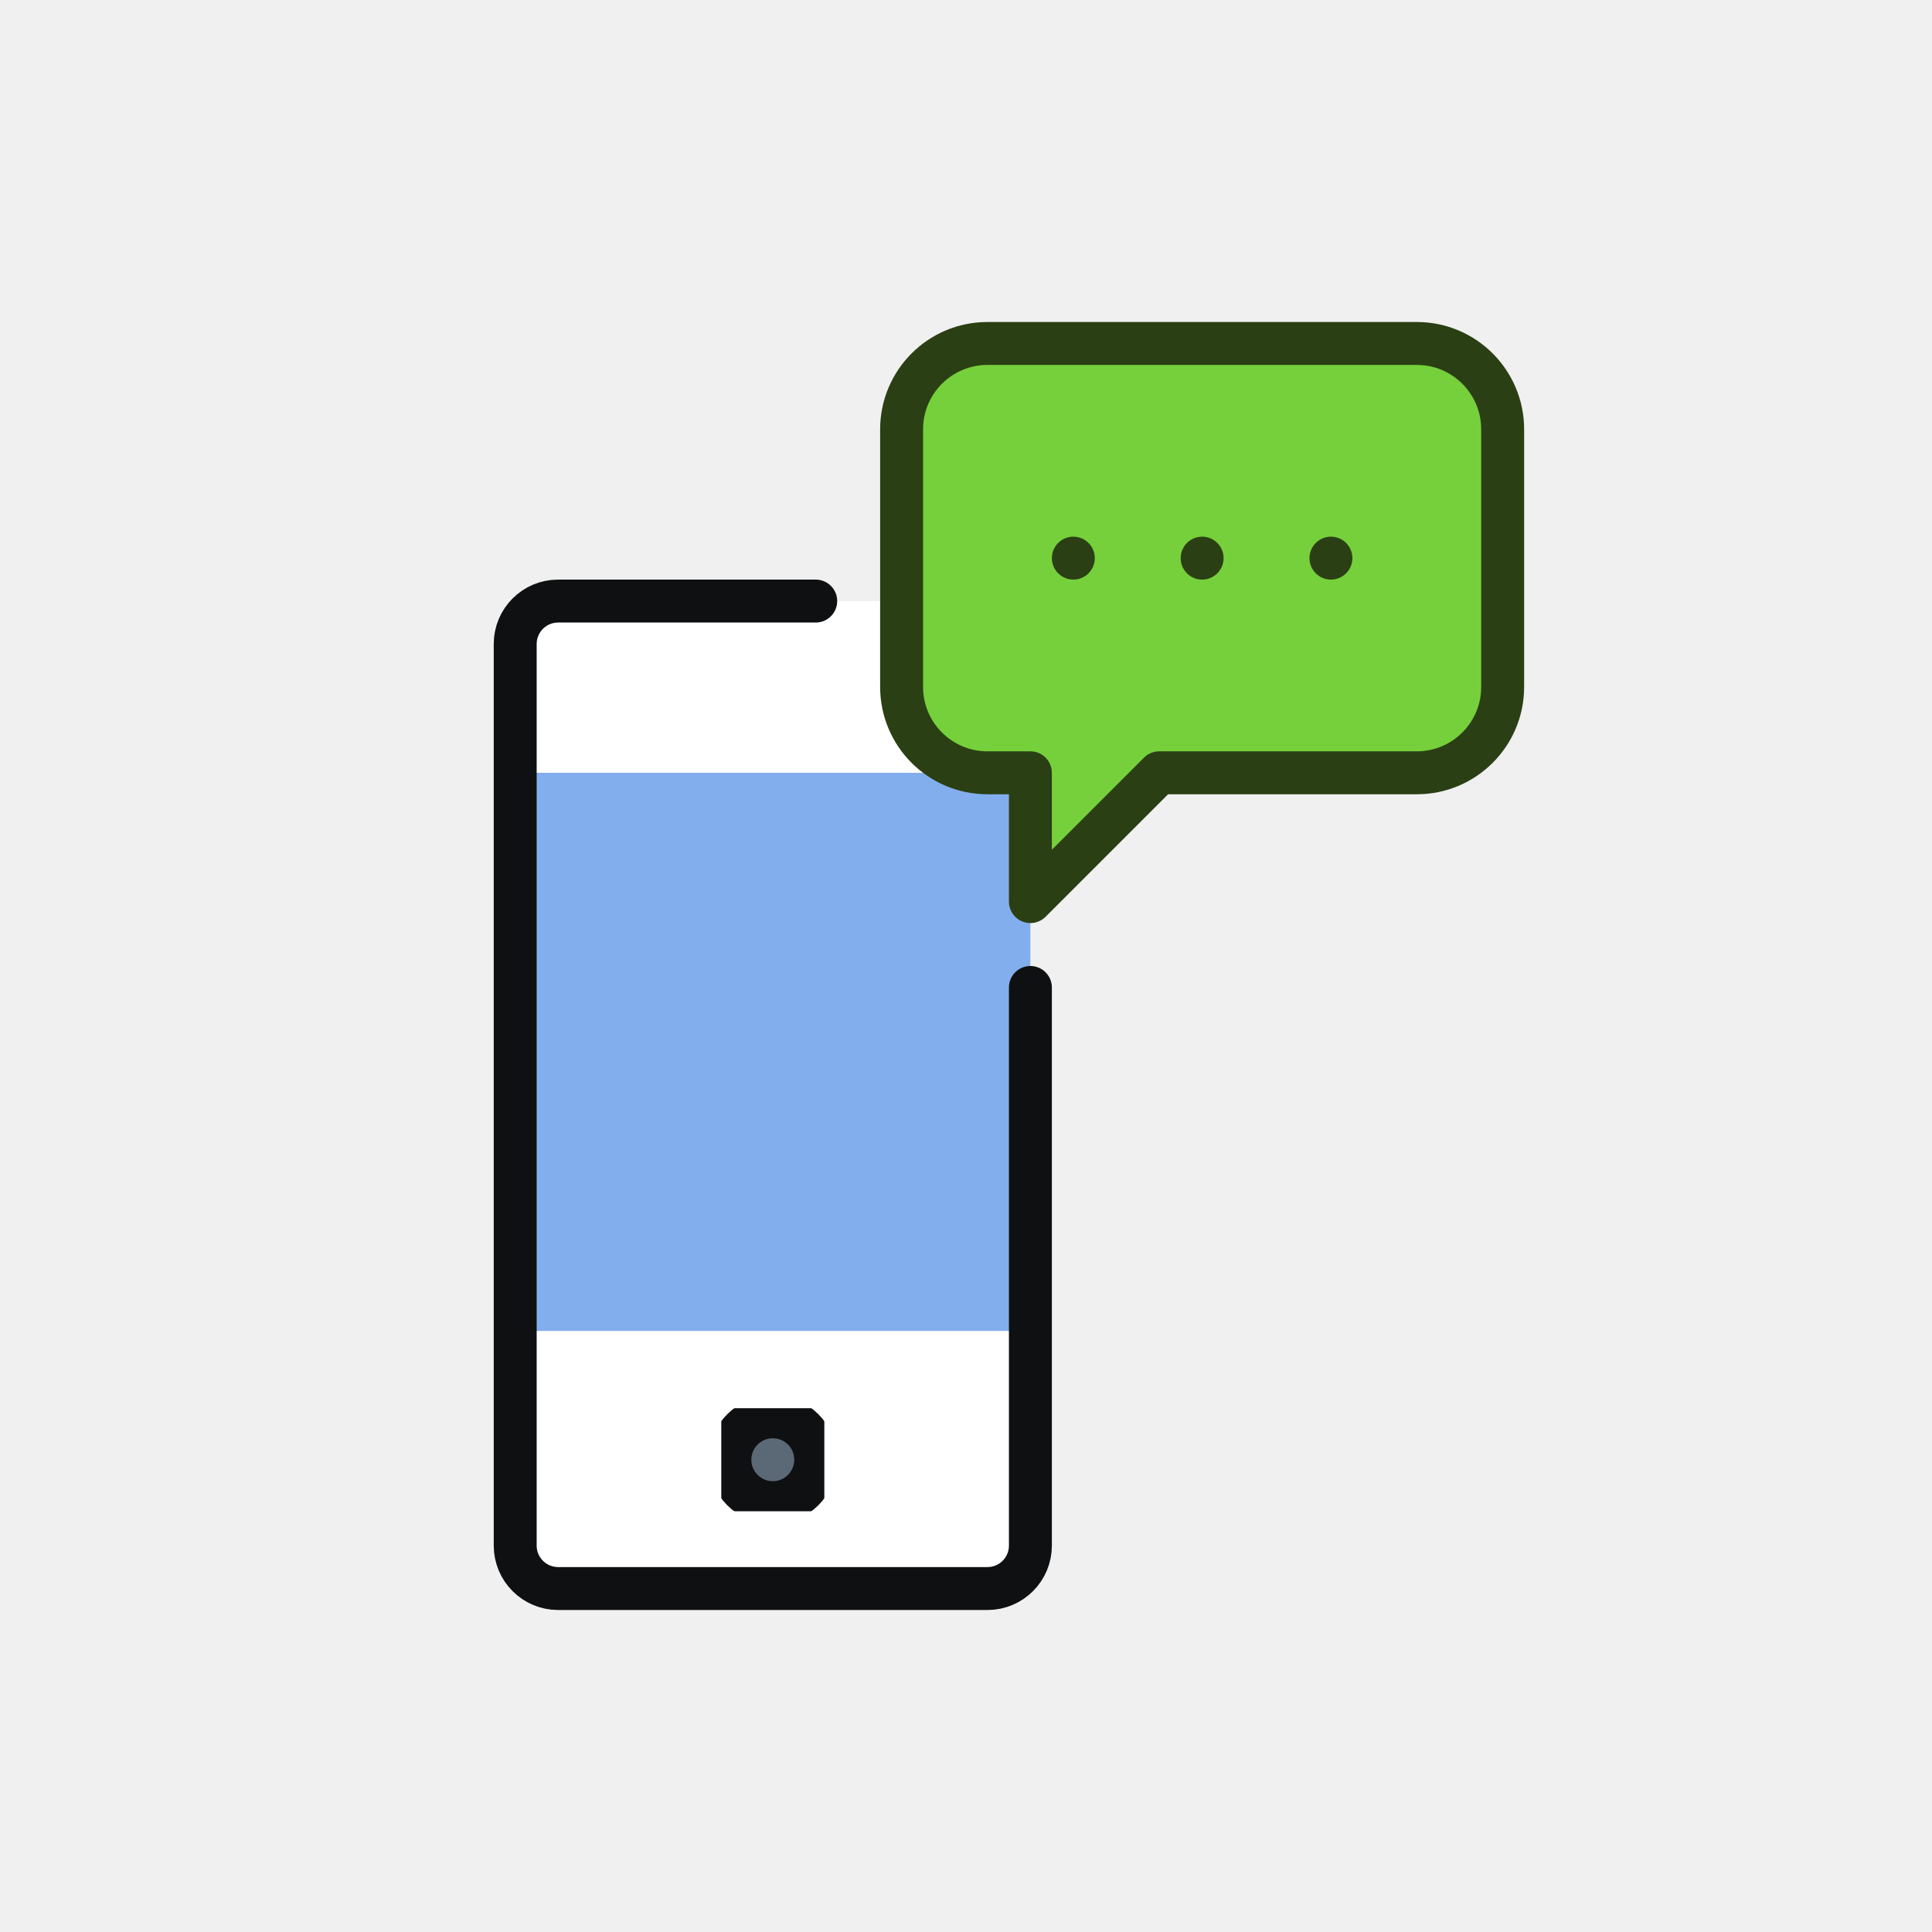
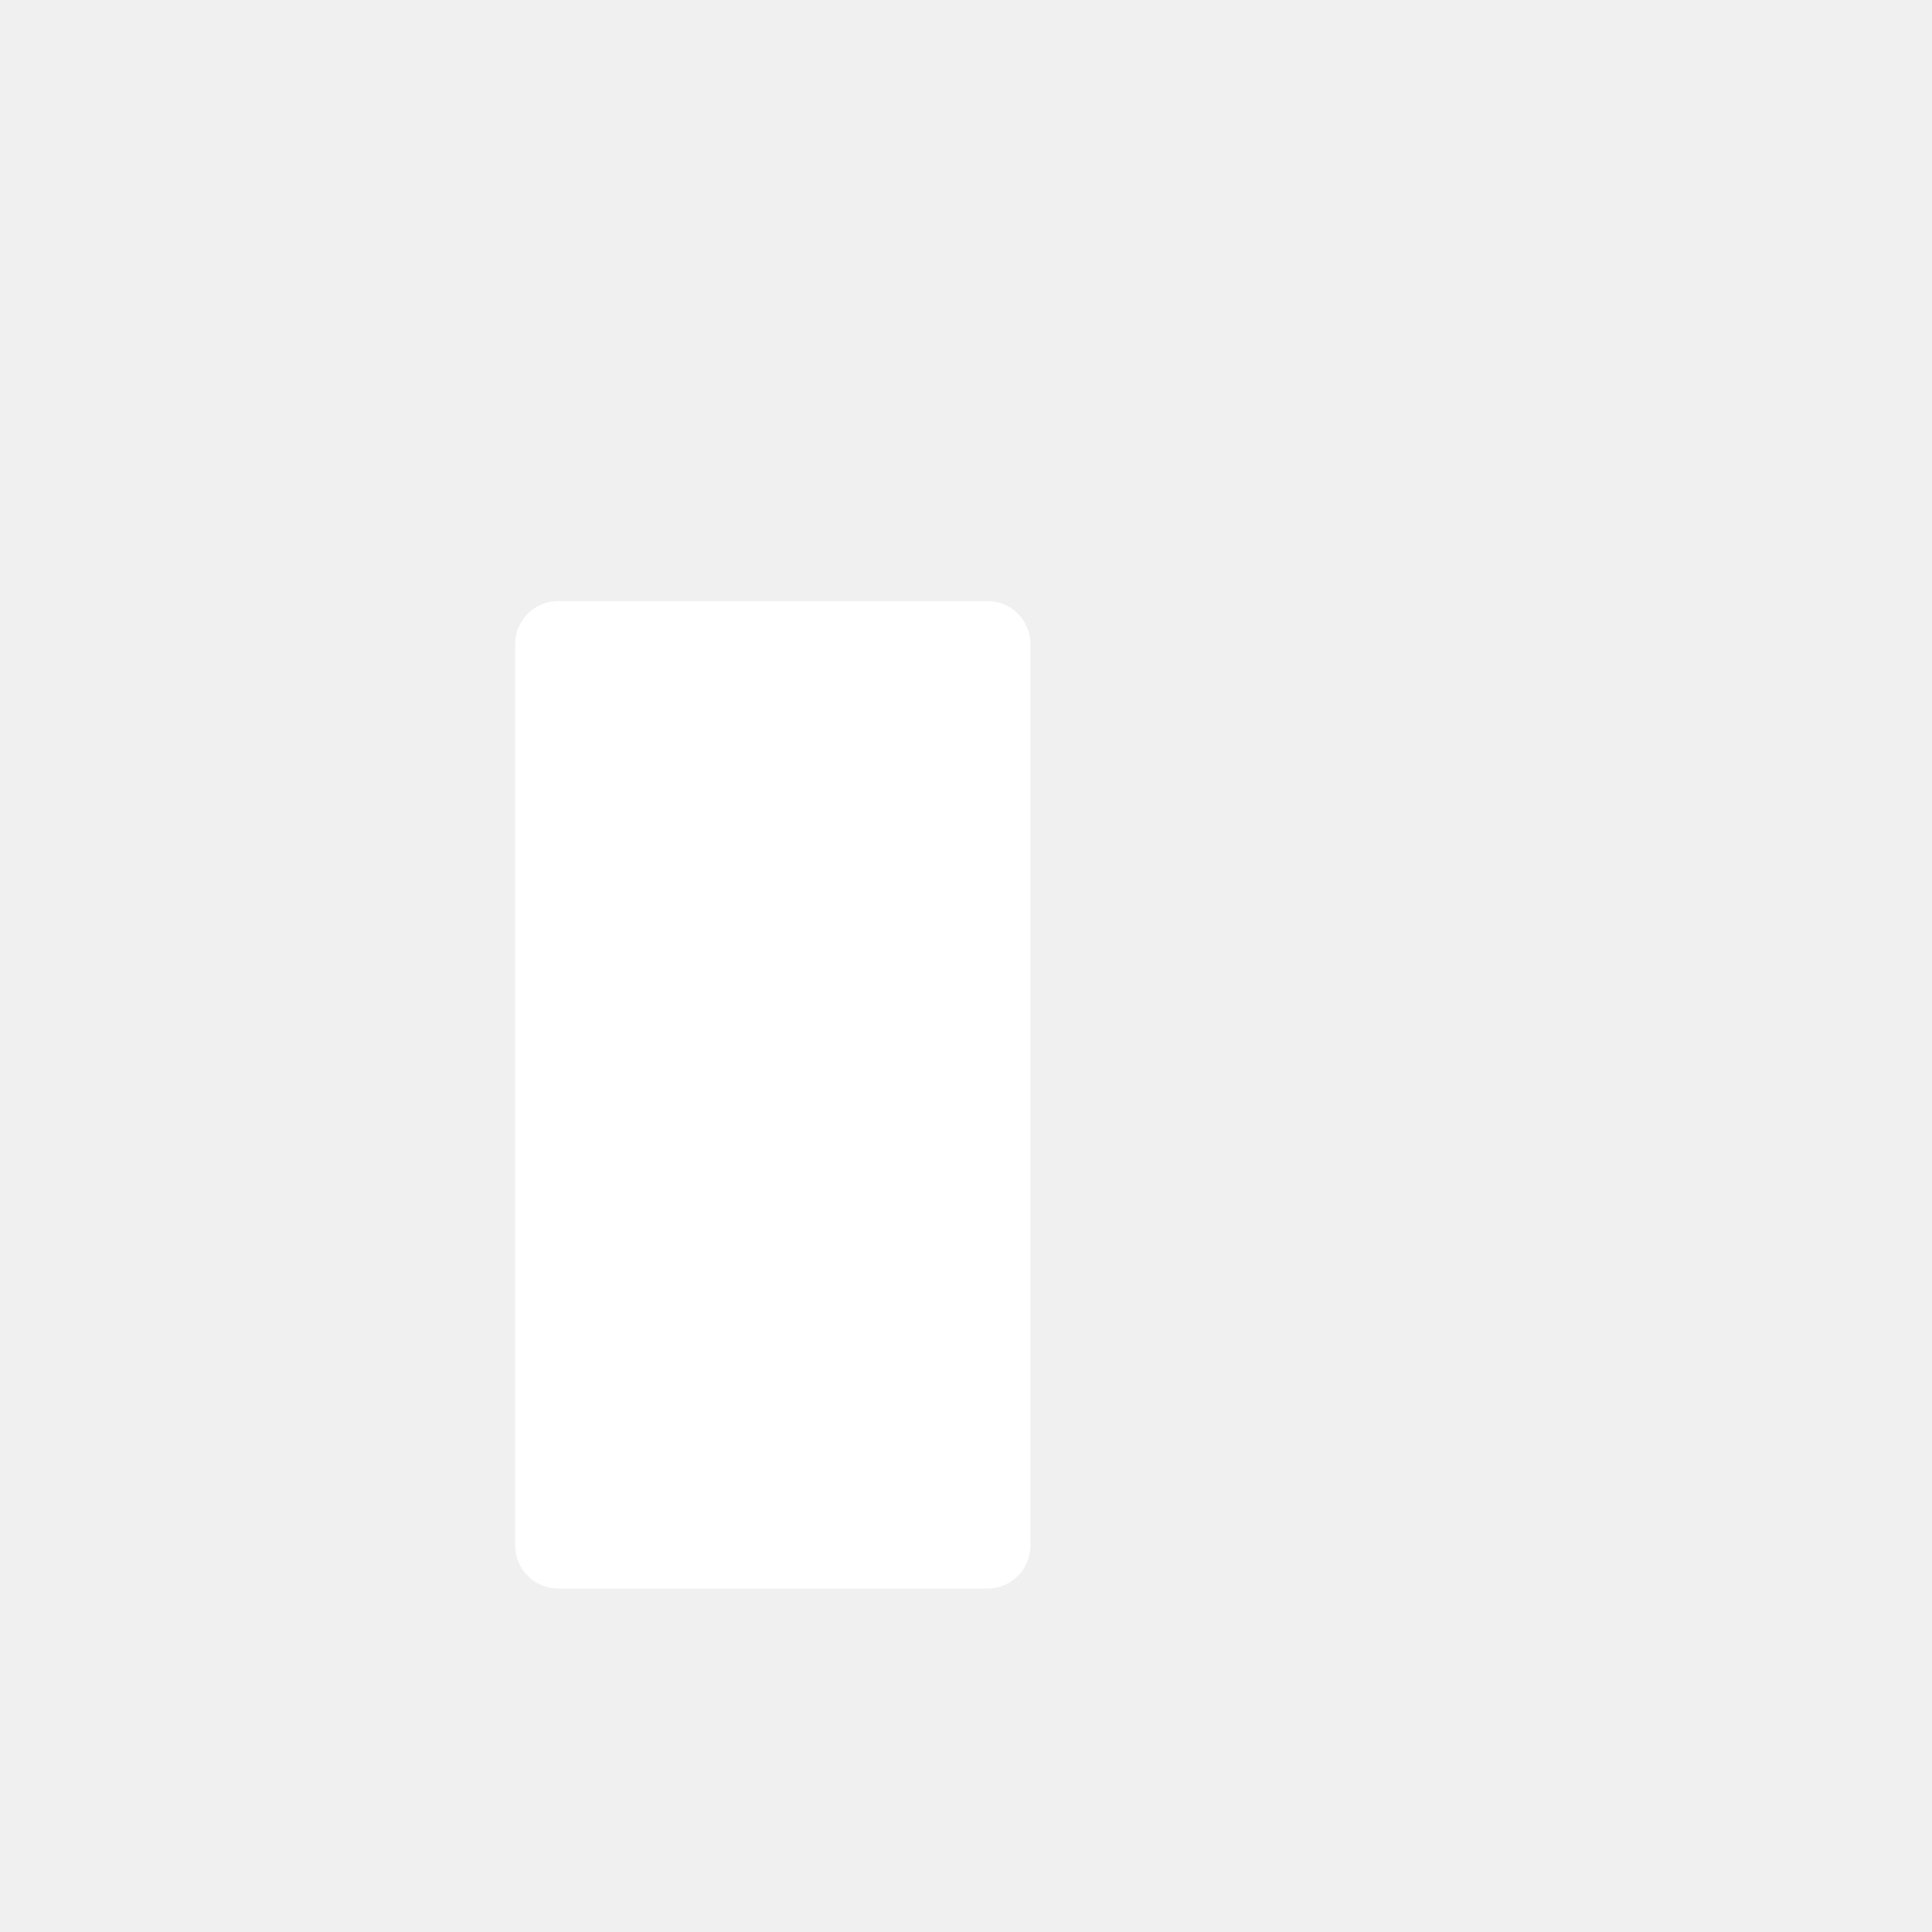
- <svg xmlns="http://www.w3.org/2000/svg" xmlns:xlink="http://www.w3.org/1999/xlink" width="90px" height="90px" viewBox="0 0 90 90" version="1.1">
-   <defs>
-     <path id="path-1" d="M0,0 L90,0 L90,90 L0,90 L0,0 Z" />
-   </defs>
-   <g id="Page-1" stroke="none" stroke-width="1" fill="none" fill-rule="evenodd">
-     <g id="bericht-aan">
-       <path d="M46,74 L26,74 C24.895,74 24,73.105 24,72 L24,30 C24,28.895 24.895,28 26,28 L46,28 C47.105,28 48,28.895 48,30 L48,72 C48,73.105 47.105,74 46,74" id="Fill-3" fill="#FFFFFF" />
-       <mask id="mask-2" fill="white">
-         <use xlink:href="#path-1" />
-       </mask>
-       <g id="Clip-6" />
-       <path d="M48,62 L24,62 L24,36 L48,36 L48,62 Z" id="Fill-5" fill="#83AEED" mask="url(#mask-2)" />
-       <path d="M38,28 L26,28 C24.895,28 24,28.895 24,30 L24,72 C24,73.105 24.895,74 26,74 L46,74 C47.105,74 48,73.105 48,72 L48,46" id="Stroke-7" stroke="#0E1011" stroke-width="2" stroke-linecap="round" stroke-linejoin="round" mask="url(#mask-2)" />
-       <path d="M42,20 L42,32 C42,34.209 43.791,36 46,36 L48,36 L48,42 L54,36 L66,36 C68.209,36 70,34.209 70,32 L70,20 C70,17.791 68.209,16 66,16 L46,16 C43.791,16 42,17.791 42,20" id="Fill-8" fill="#76D03B" mask="url(#mask-2)" />
-       <path d="M42,20 L42,32 C42,34.209 43.791,36 46,36 L48,36 L48,42 L54,36 L66,36 C68.209,36 70,34.209 70,32 L70,20 C70,17.791 68.209,16 66,16 L46,16 C43.791,16 42,17.791 42,20 L42,20 Z" id="Stroke-9" stroke="#2B3F14" stroke-width="2" stroke-linecap="round" stroke-linejoin="round" mask="url(#mask-2)" />
-       <path d="M48,62 L24,62" id="Stroke-10" stroke="#0E1011" stroke-width="2" stroke-linecap="round" stroke-linejoin="round" mask="url(#mask-2)" />
-       <path d="M24,36 L39,36" id="Stroke-11" stroke="#0E1011" stroke-width="2" stroke-linecap="round" stroke-linejoin="round" mask="url(#mask-2)" />
-       <path d="M34,32 L38,32" id="Stroke-12" stroke="#0E1011" stroke-width="2" stroke-linecap="round" stroke-linejoin="round" mask="url(#mask-2)" />
-       <path d="M38,68 C38,69.105 37.105,70 36,70 C34.895,70 34,69.105 34,68 C34,66.895 34.895,66 36,66 C37.105,66 38,66.895 38,68" id="Fill-13" fill="#5B6875" mask="url(#mask-2)" />
-       <path d="M38,68 C38,69.105 37.105,70 36,70 C34.895,70 34,69.105 34,68 C34,66.895 34.895,66 36,66 C37.105,66 38,66.895 38,68 L38,68 Z" id="Stroke-14" stroke="#0E1011" stroke-width="2" stroke-linecap="round" stroke-linejoin="round" mask="url(#mask-2)" />
-       <path d="M51,26 C51,26.552 50.552,27 50,27 C49.448,27 49,26.552 49,26 C49,25.448 49.448,25 50,25 C50.552,25 51,25.448 51,26" id="Fill-15" fill="#2B3F14" mask="url(#mask-2)" />
-       <path d="M57,26 C57,26.552 56.552,27 56,27 C55.448,27 55,26.552 55,26 C55,25.448 55.448,25 56,25 C56.552,25 57,25.448 57,26" id="Fill-16" fill="#2B3F14" mask="url(#mask-2)" />
-       <path d="M63,26 C63,26.552 62.552,27 62,27 C61.448,27 61,26.552 61,26 C61,25.448 61.448,25 62,25 C62.552,25 63,25.448 63,26" id="Fill-17" fill="#2B3F14" mask="url(#mask-2)" />
+ <svg xmlns="http://www.w3.org/2000/svg" height="90" viewBox="0 0 90 90" width="90">
+   <mask id="a" fill="#fff">
+     <path d="m0 0h90v90h-90z" fill="none" />
+   </mask>
+   <g fill="none" fill-rule="evenodd">
+     <path d="m46 74h-20c-1.105 0-2-.895-2-2v-42c0-1.105.895-2 2-2h20c1.105 0 2 .895 2 2v42c0 1.105-.895 2-2 2" fill="#fff" />
+     <path d="m48 62h-24v-26h24z" fill="#83aeed" mask="url(#a)" />
+     <path d="m38 28h-12c-1.105 0-2 .895-2 2v42c0 1.105.895 2 2 2h20c1.105 0 2-.895 2-2v-26" mask="url(#a)" stroke="#0e1011" stroke-linecap="round" stroke-linejoin="round" stroke-width="2" />
+     <path d="m42 20v12c0 2.209 1.791 4 4 4h2v6l6-6h12c2.209 0 4-1.791 4-4v-12c0-2.209-1.791-4-4-4h-20c-2.209 0-4 1.791-4 4" fill="#76d03b" mask="url(#a)" />
+     <g stroke-linecap="round" stroke-linejoin="round" stroke-width="2">
+       <path d="m42 20v12c0 2.209 1.791 4 4 4h2v6l6-6h12c2.209 0 4-1.791 4-4v-12c0-2.209-1.791-4-4-4h-20c-2.209 0-4 1.791-4 4z" mask="url(#a)" stroke="#2b3f14" />
+       <path d="m48 62h-24" mask="url(#a)" stroke="#0e1011" />
+       <path d="m24 36h15" mask="url(#a)" stroke="#0e1011" />
+       <path d="m34 32h4" mask="url(#a)" stroke="#0e1011" />
    </g>
+     <path d="m38 68c0 1.105-.895 2-2 2s-2-.895-2-2 .895-2 2-2 2 .895 2 2" fill="#5b6875" mask="url(#a)" />
+     <path d="m38 68c0 1.105-.895 2-2 2s-2-.895-2-2 .895-2 2-2 2 .895 2 2z" mask="url(#a)" stroke="#0e1011" stroke-linecap="round" stroke-linejoin="round" stroke-width="2" />
+     <path d="m51 26c0 .552-.448 1-1 1s-1-.448-1-1 .448-1 1-1 1 .448 1 1" fill="#2b3f14" mask="url(#a)" />
+     <path d="m57 26c0 .552-.448 1-1 1s-1-.448-1-1 .448-1 1-1 1 .448 1 1" fill="#2b3f14" mask="url(#a)" />
+     <path d="m63 26c0 .552-.448 1-1 1s-1-.448-1-1 .448-1 1-1 1 .448 1 1" fill="#2b3f14" mask="url(#a)" />
  </g>
</svg>
